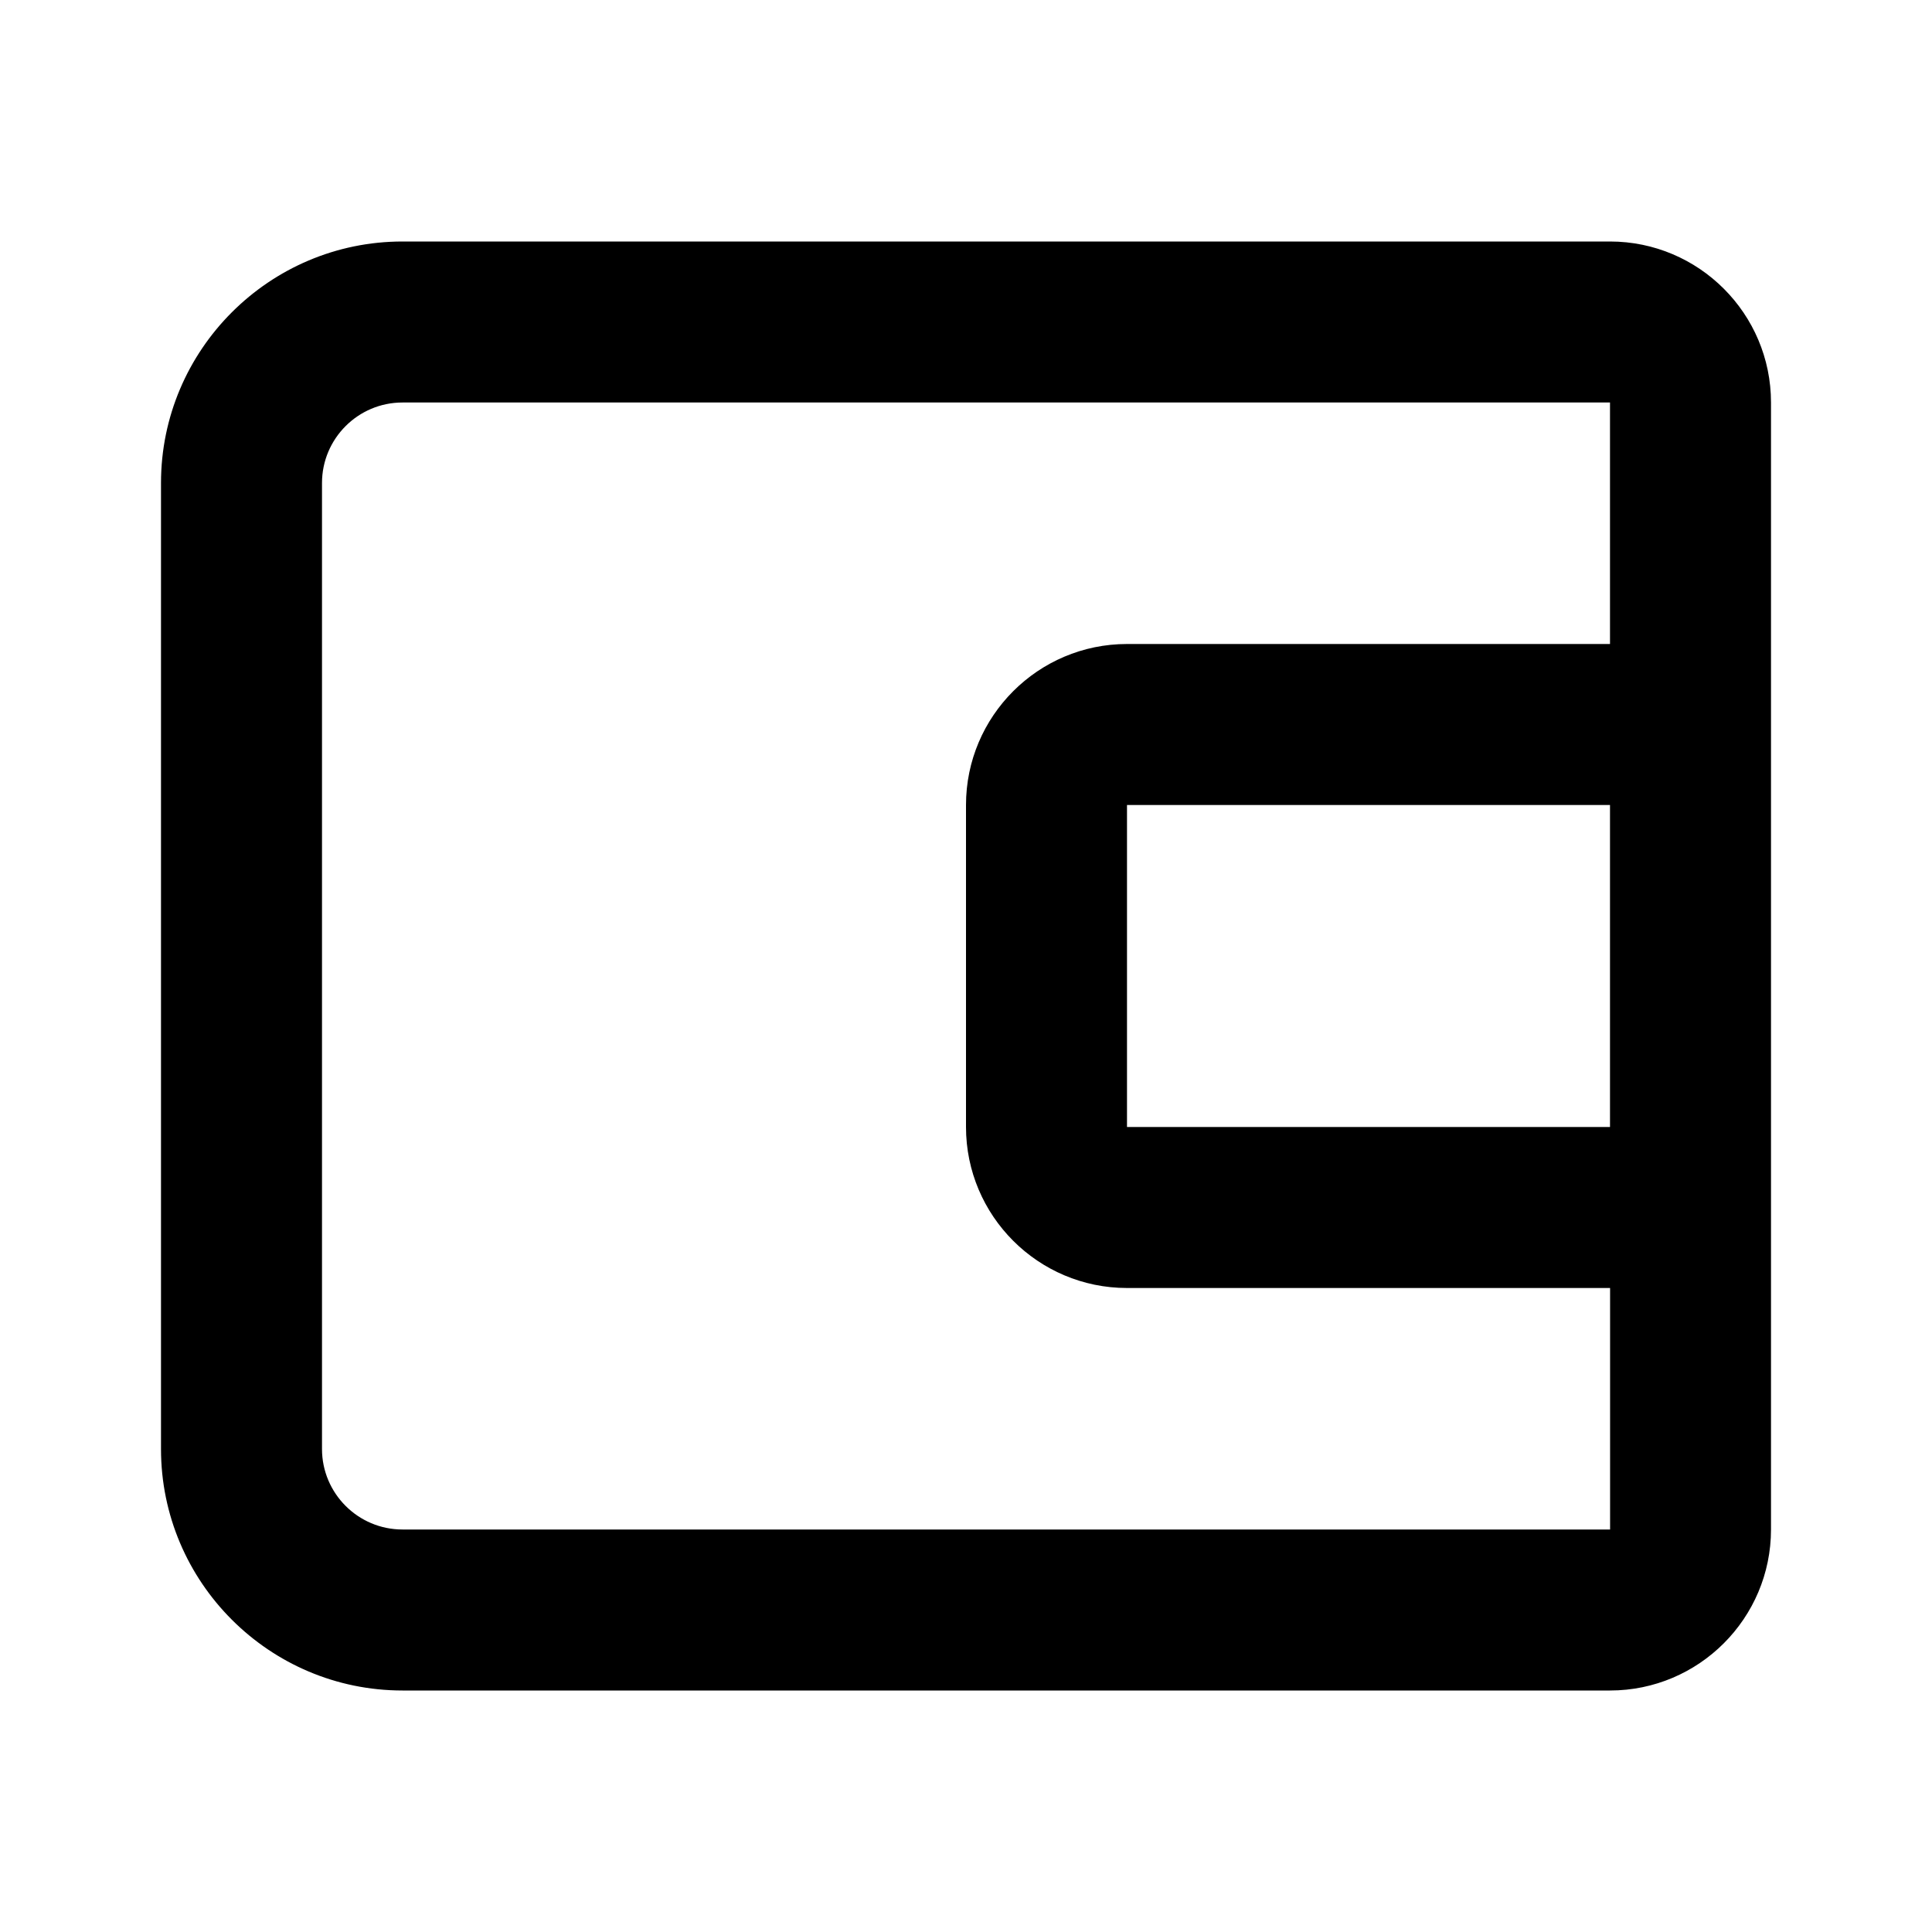
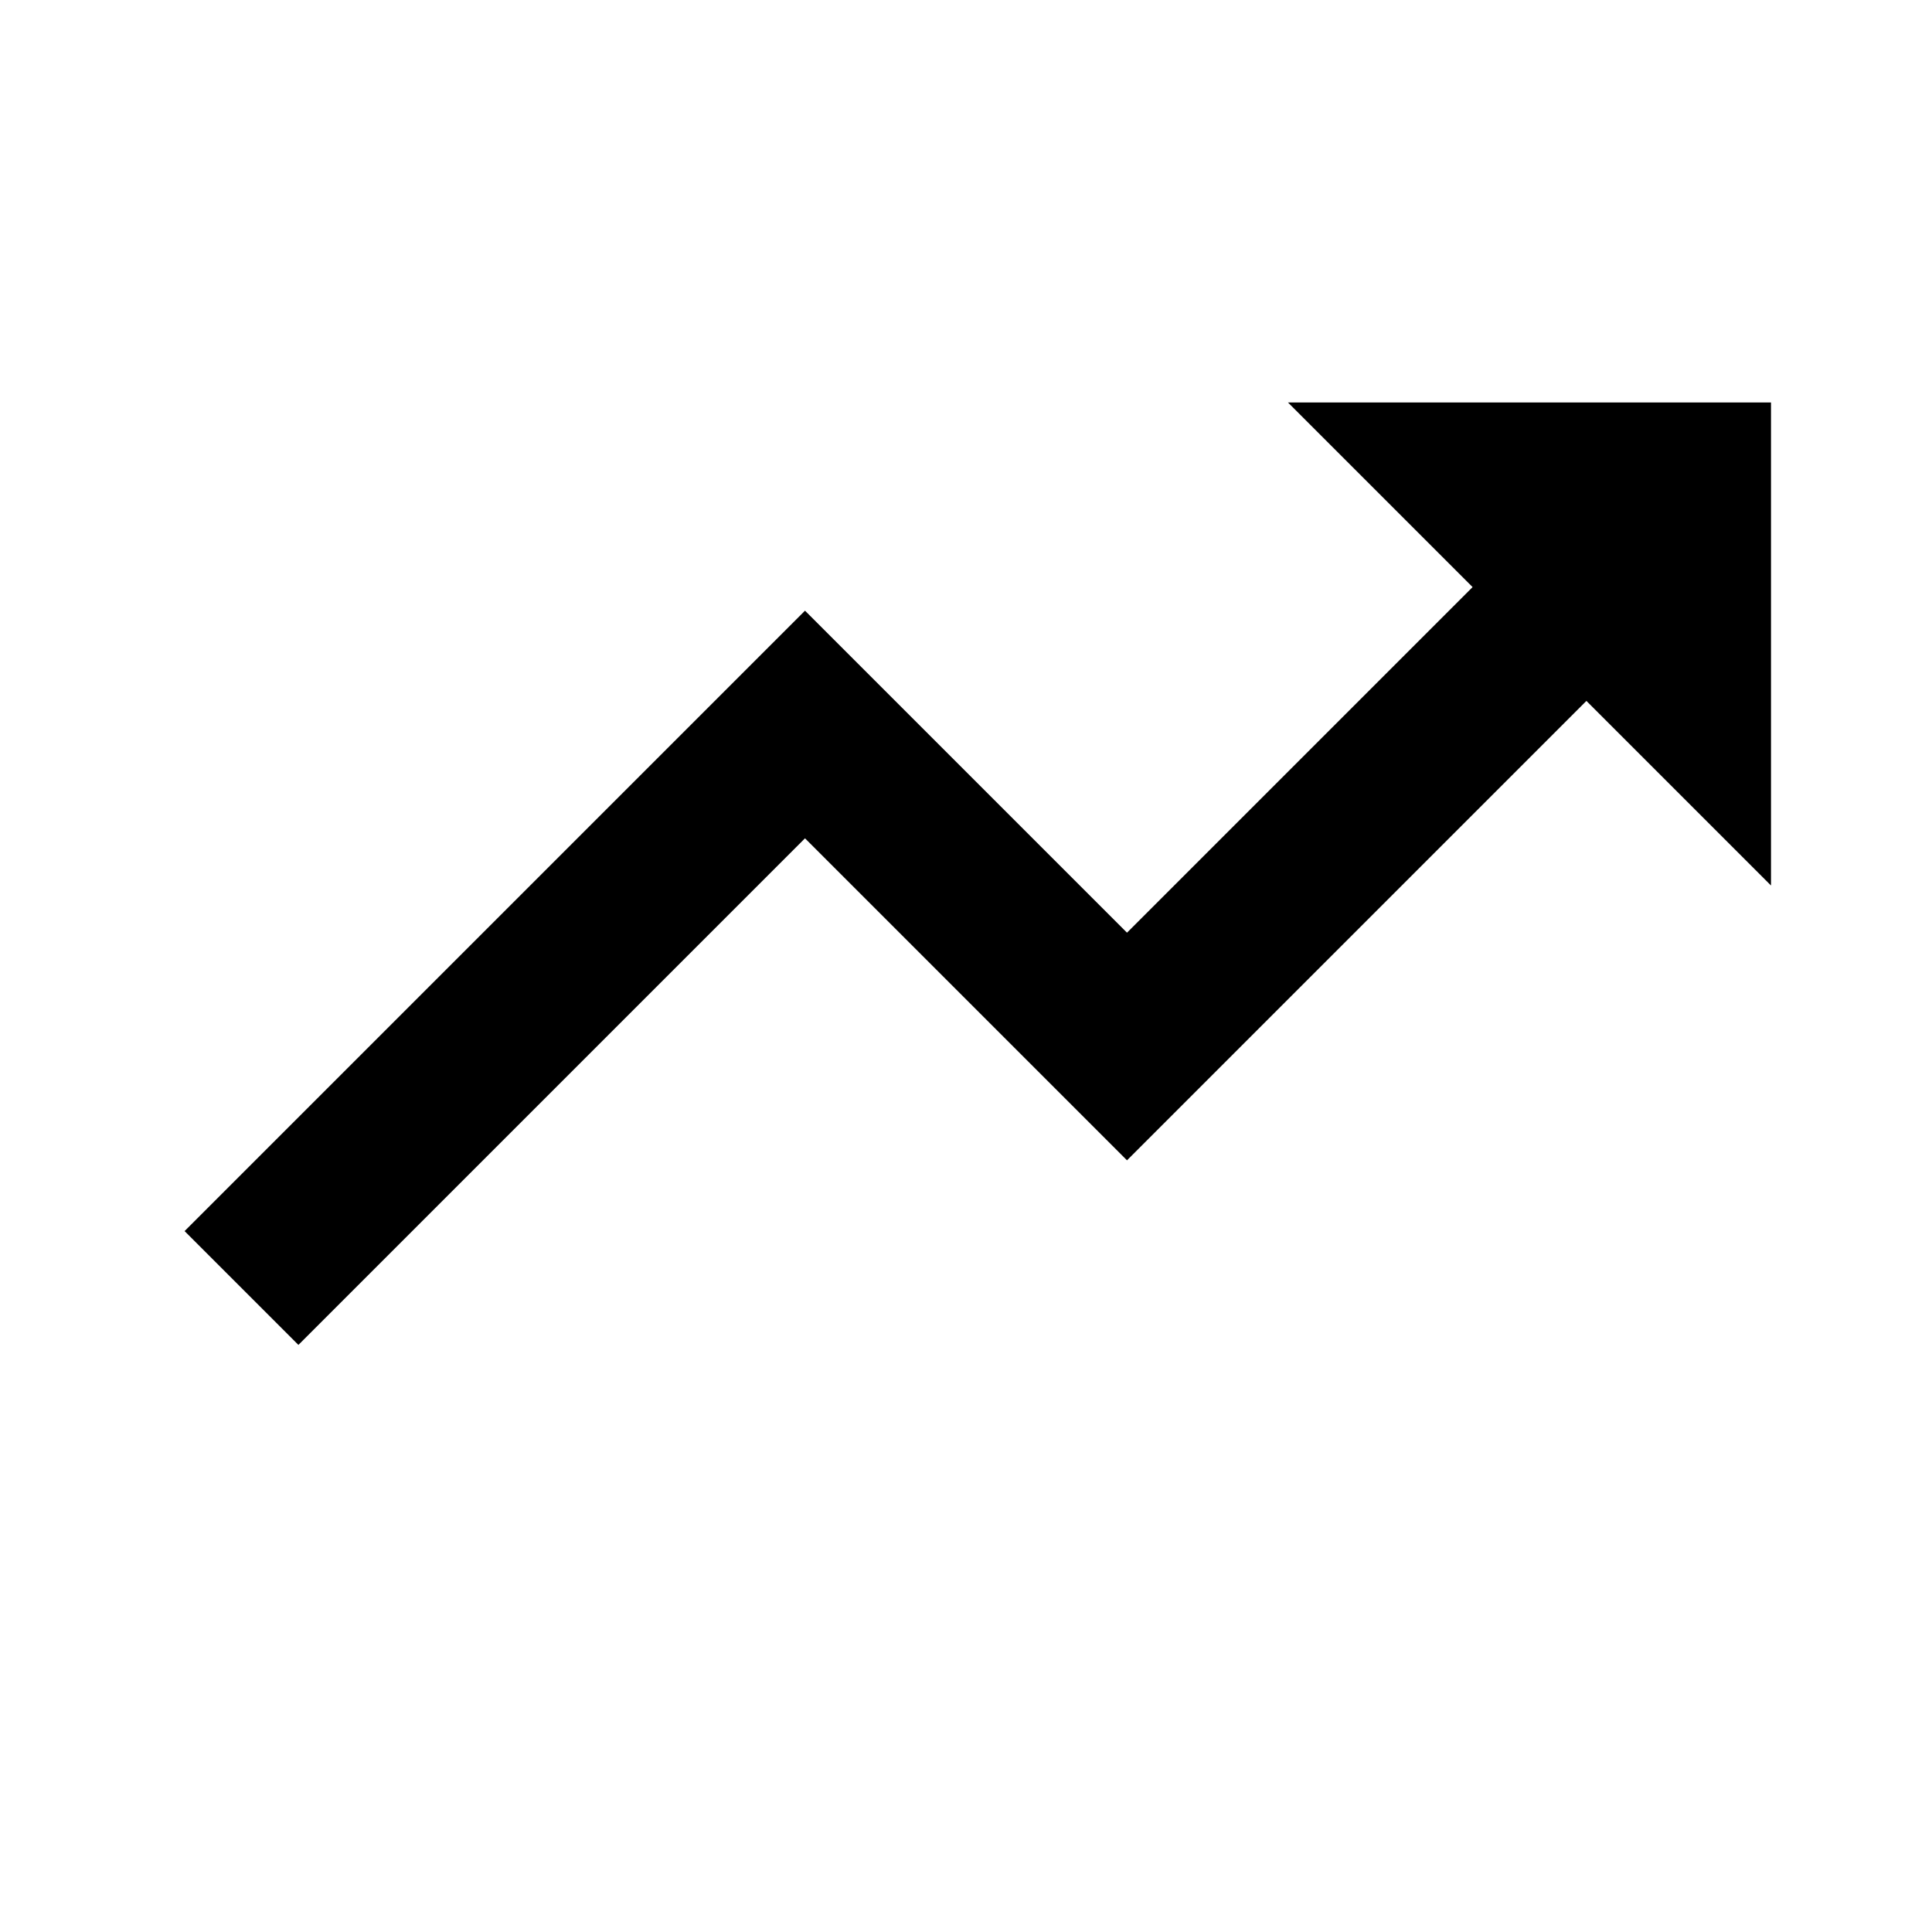
<svg xmlns="http://www.w3.org/2000/svg" width="24" height="24" viewBox="0 0 24 24" style="fill: rgba(0, 0, 0, 1);transform: ;msFilter:;">
-   <path d="M20 3H5C3.346 3 2 4.346 2 6v12c0 1.654 1.346 3 3 3h15c1.103 0 2-.897 2-2V5c0-1.103-.897-2-2-2zM5 19c-.552 0-1-.449-1-1V6c0-.551.448-1 1-1h15v3h-6c-1.103 0-2 .897-2 2v4c0 1.103.897 2 2 2h6.001v3H5zm15-9v4h-6v-4h6z" />
+   <path d="m10 10.414 4 4 5.707-5.707L22 11V5h-6l2.293 2.293L14 11.586l-4-4-7.707 7.707 1.414 1.414z" />
</svg>
